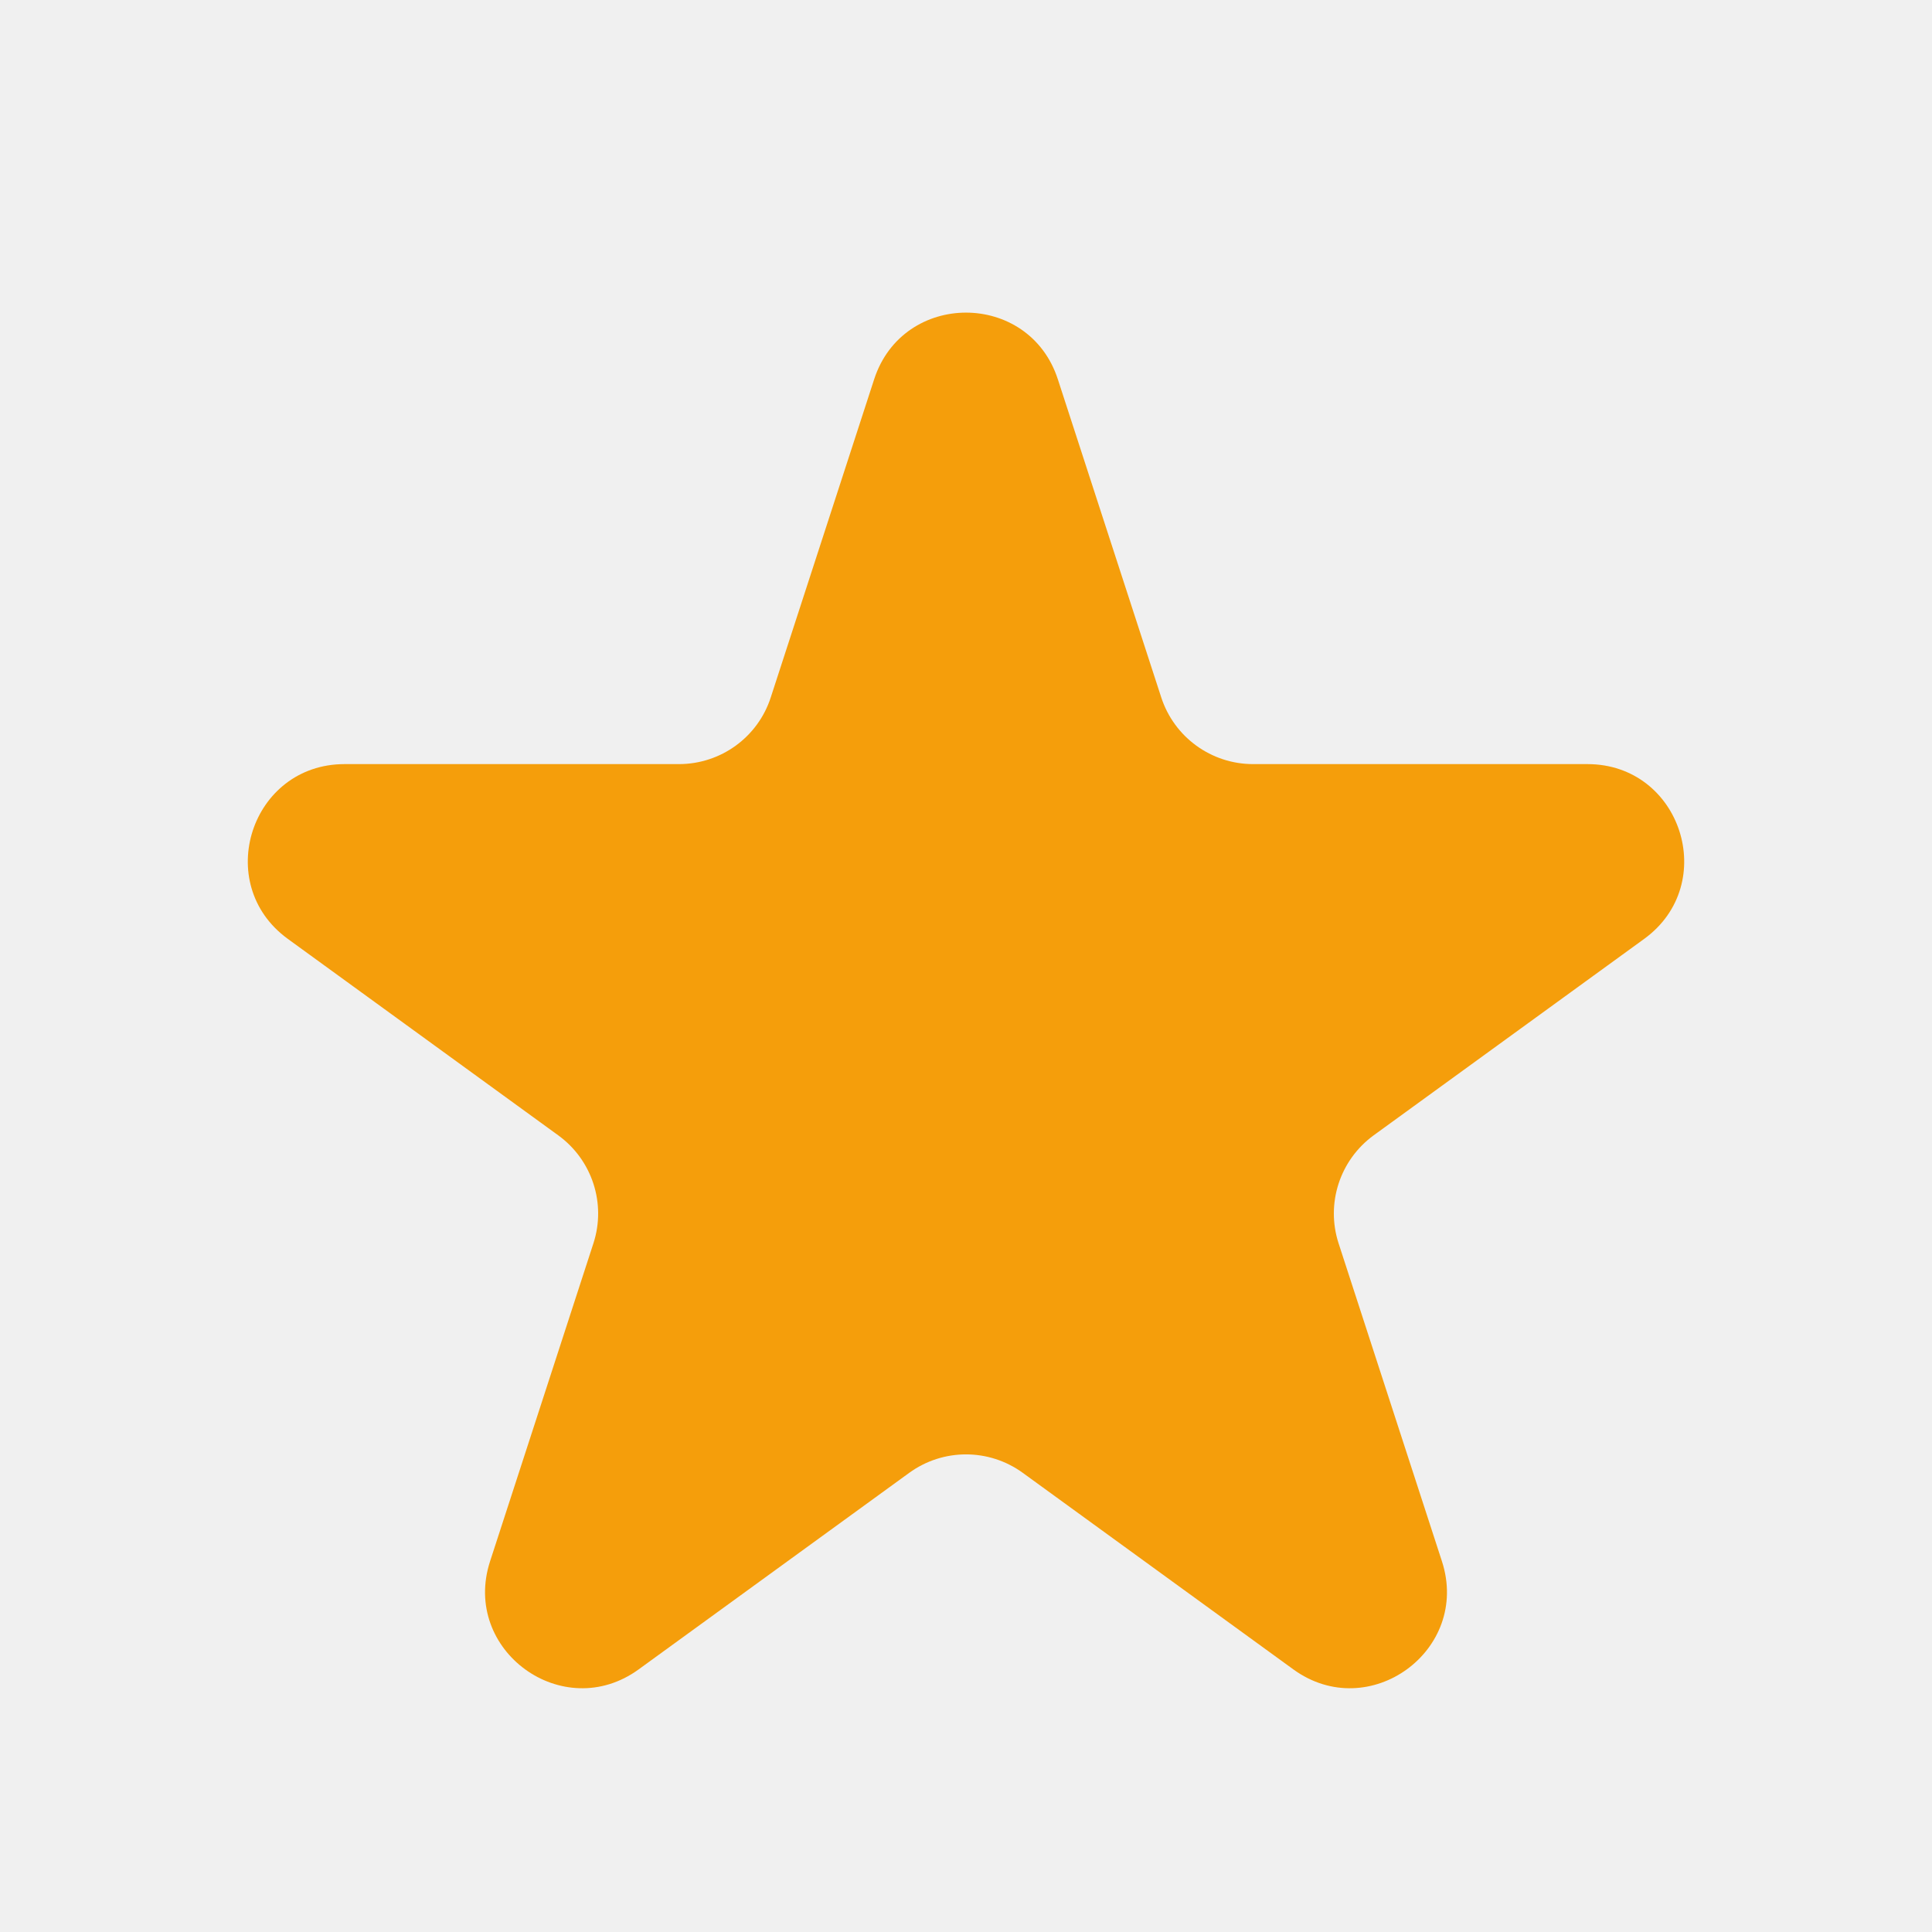
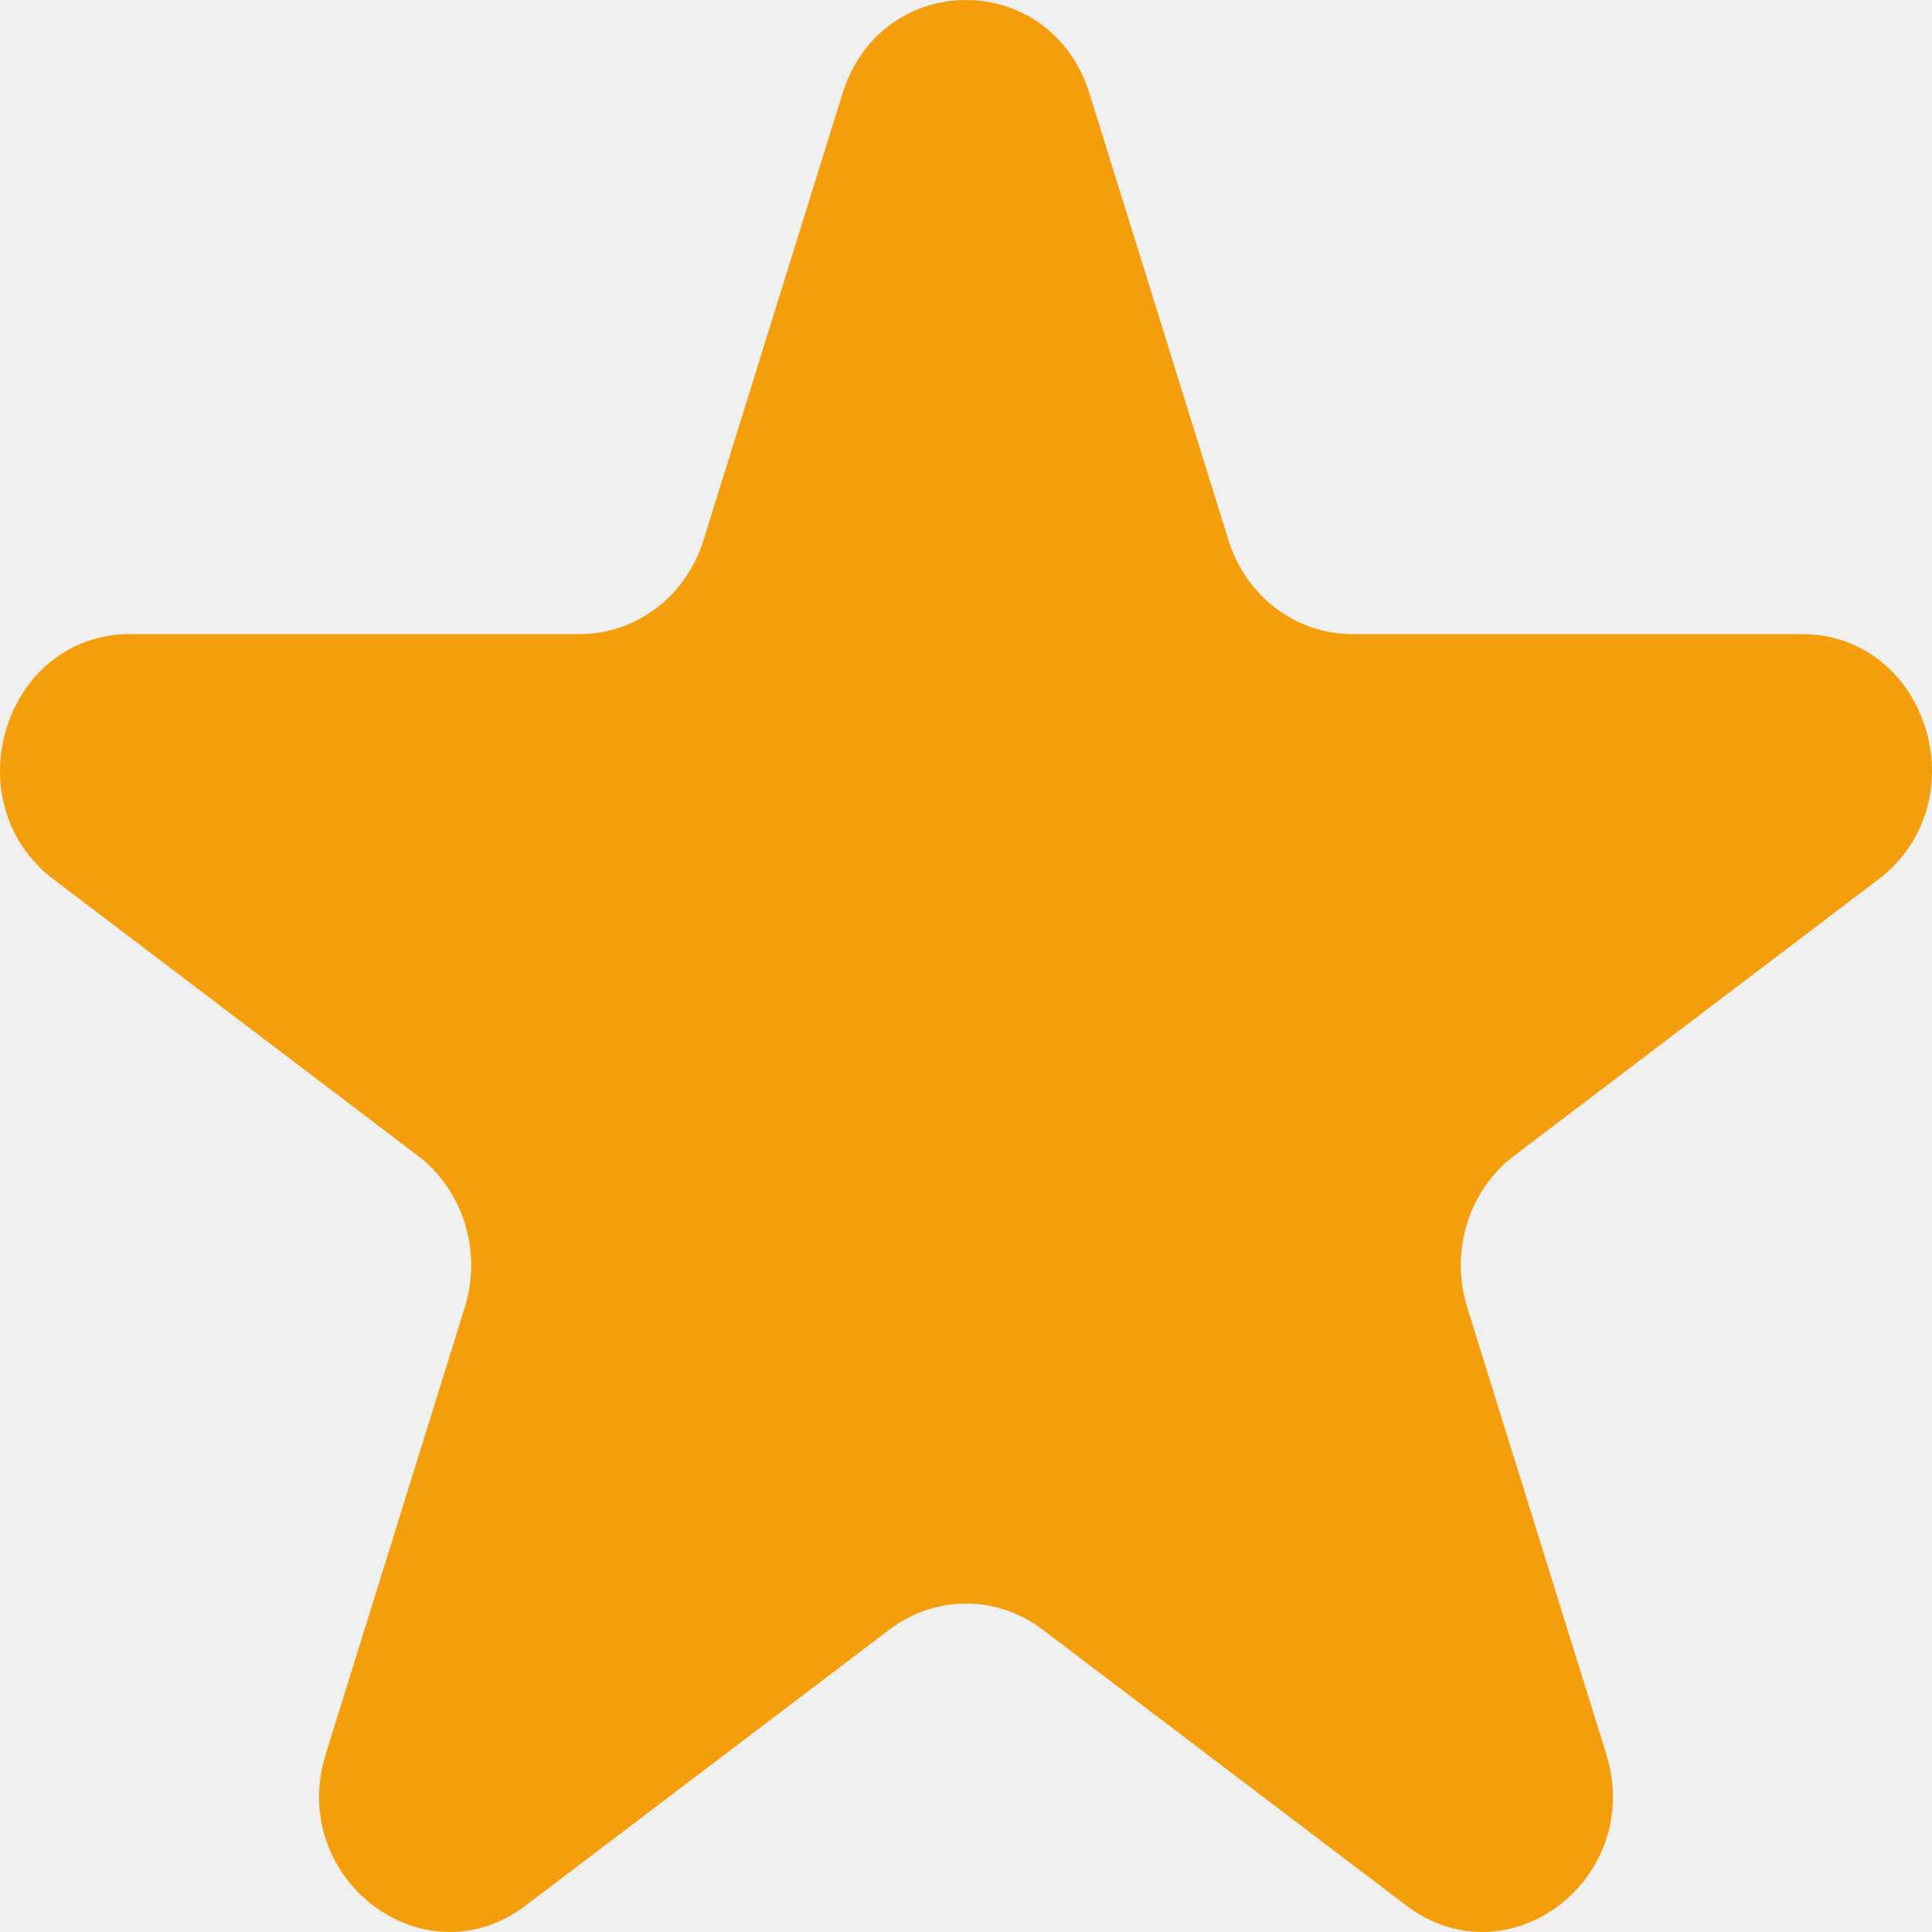
<svg xmlns="http://www.w3.org/2000/svg" width="20" height="20" viewBox="0 0 20 20" fill="none">
-   <path d="M9.049 3.927C9.348 3.006 10.652 3.006 10.951 3.927L12.021 7.219C12.155 7.631 12.539 7.91 12.972 7.91H16.433C17.402 7.91 17.804 9.149 17.021 9.719L14.22 11.753C13.87 12.008 13.723 12.459 13.857 12.871L14.927 16.163C15.226 17.084 14.172 17.851 13.388 17.281L10.588 15.247C10.237 14.992 9.763 14.992 9.412 15.247L6.612 17.281C5.828 17.851 4.774 17.084 5.073 16.163L6.143 12.871C6.277 12.459 6.13 12.008 5.779 11.753L2.979 9.719C2.196 9.149 2.598 7.91 3.567 7.91H7.028C7.462 7.91 7.846 7.631 7.979 7.219L9.049 3.927Z" fill="#F59E0B" />
+   <g clip-path="url(#clip0_380_58)">
+     <path d="M8.721 0.97C9.123 -0.323 10.877 -0.323 11.279 0.97L12.718 5.594C12.898 6.172 13.414 6.564 13.997 6.564H18.652C19.955 6.564 20.497 8.305 19.443 9.105L15.677 11.962C15.205 12.319 15.008 12.953 15.188 13.532L16.627 18.155C17.029 19.449 15.611 20.525 14.557 19.725L10.791 16.868C10.319 16.511 9.681 16.511 9.209 16.868L5.443 19.725C4.389 20.525 2.971 19.449 3.373 18.155L4.812 13.532C4.992 12.953 4.795 12.319 4.323 11.962L0.557 9.105C-0.497 8.305 0.045 6.564 1.348 6.564H6.003C6.586 6.564 7.102 6.172 7.282 5.594L8.721 0.97Z" fill="#F59E0B" />
+   </g>
+   <defs>
+     <clipPath id="clip0_380_58">
+       <rect width="20" height="20" fill="white" />
+     </clipPath>
+   </defs>
</svg>
